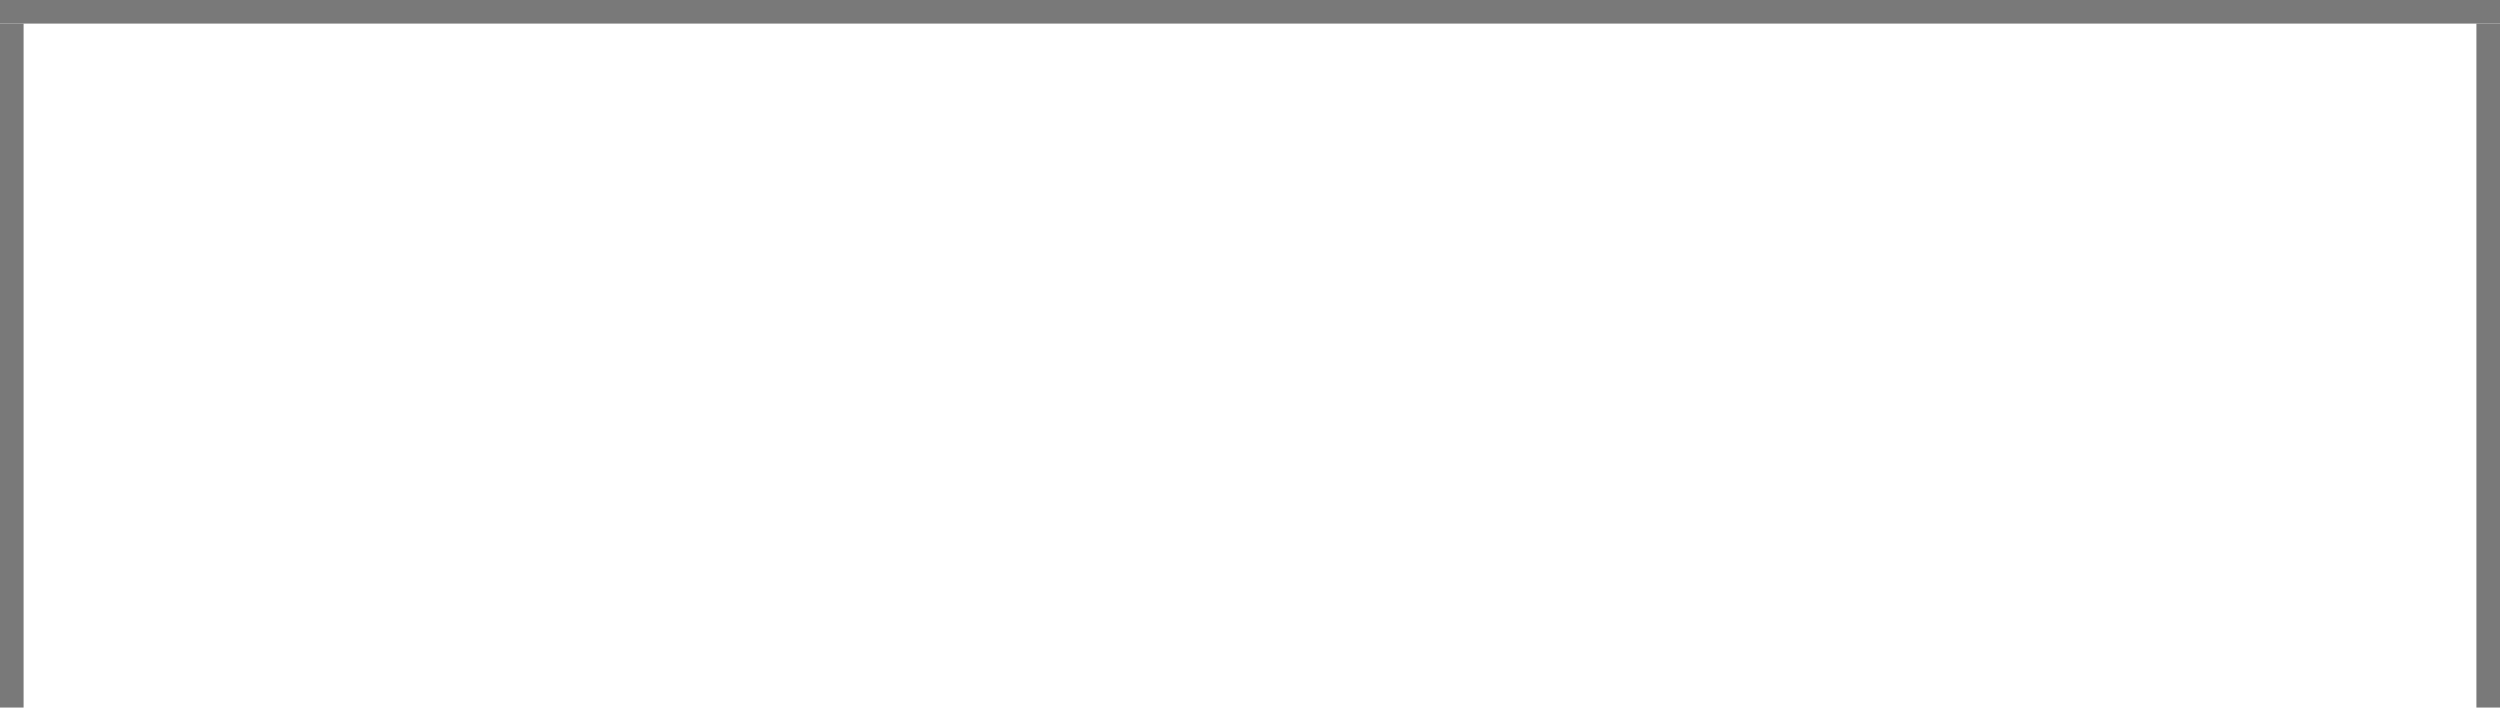
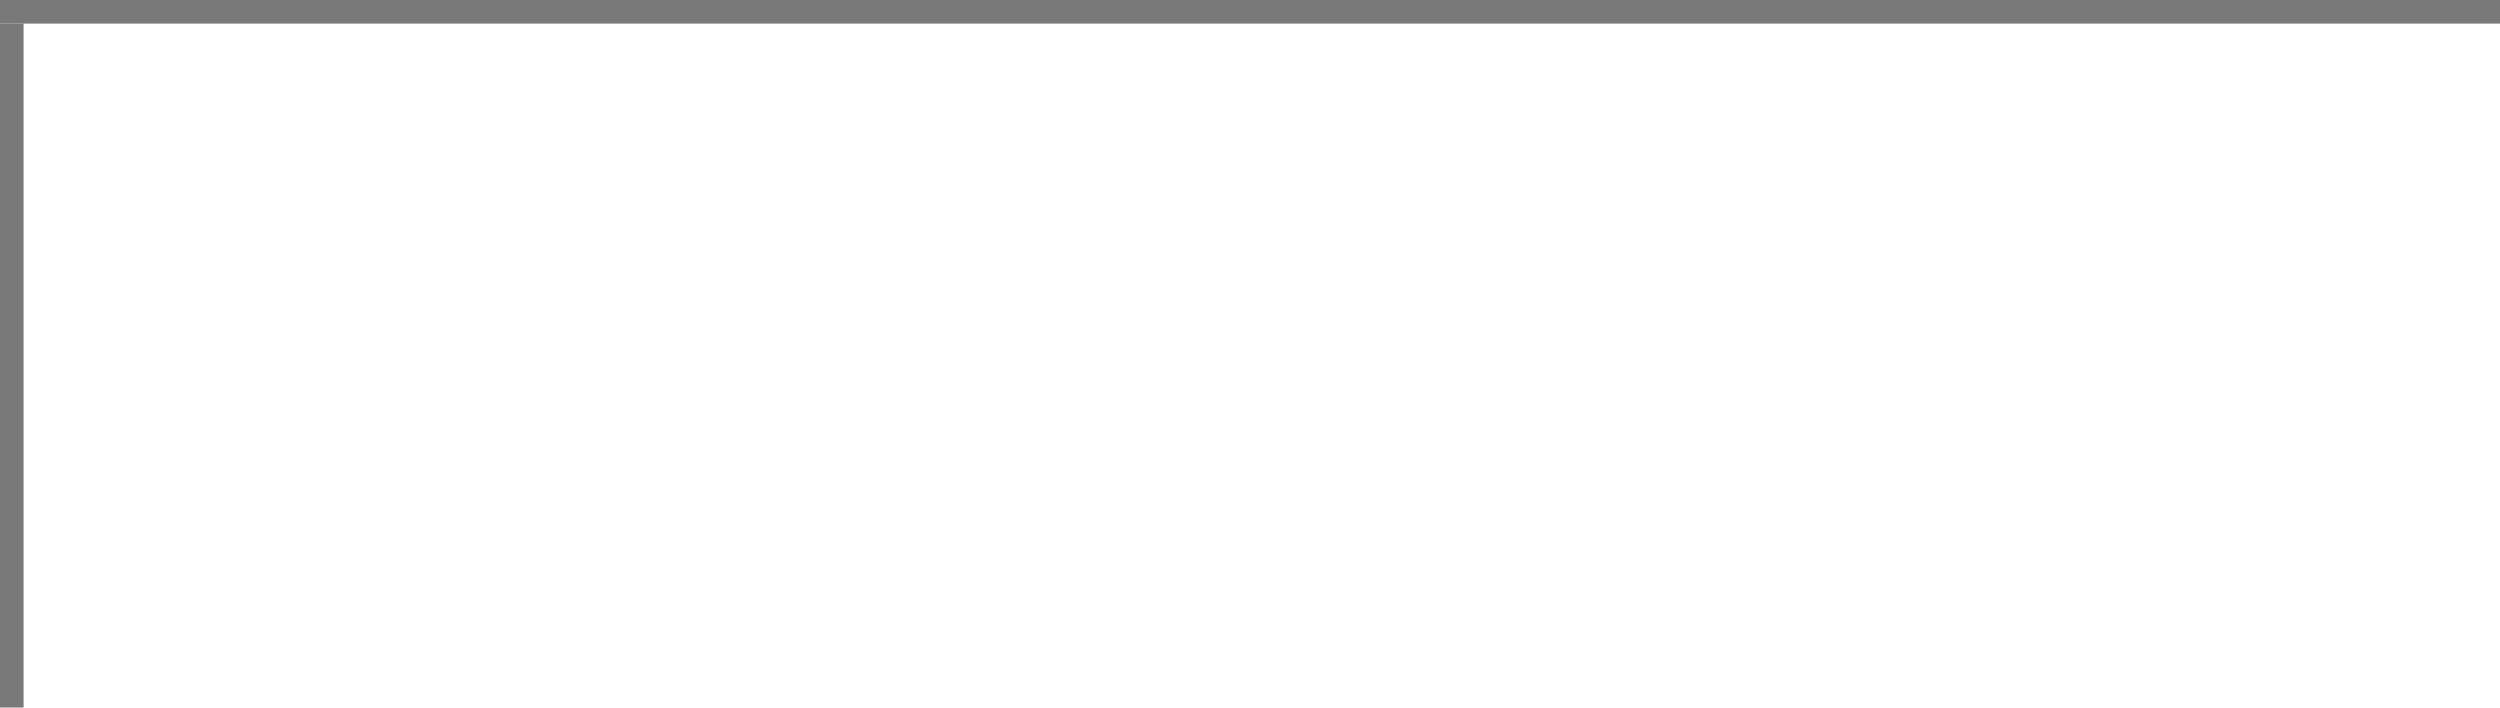
- <svg xmlns="http://www.w3.org/2000/svg" version="1.1" width="106px" height="30px" viewBox="742 0 106 30">
-   <path d="M 1 1  L 105 1  L 105 30  L 1 30  L 1 1  Z " fill-rule="nonzero" fill="rgba(255, 255, 255, 1)" stroke="none" transform="matrix(1 0 0 1 742 0 )" class="fill" />
-   <path d="M 0.5 1  L 0.5 30  " stroke-width="1" stroke-dasharray="0" stroke="rgba(121, 121, 121, 1)" fill="none" transform="matrix(1 0 0 1 742 0 )" class="stroke" />
-   <path d="M 0 0.5  L 106 0.5  " stroke-width="1" stroke-dasharray="0" stroke="rgba(121, 121, 121, 1)" fill="none" transform="matrix(1 0 0 1 742 0 )" class="stroke" />
-   <path d="M 105.5 1  L 105.5 30  " stroke-width="1" stroke-dasharray="0" stroke="rgba(121, 121, 121, 1)" fill="none" transform="matrix(1 0 0 1 742 0 )" class="stroke" />
+ <svg xmlns="http://www.w3.org/2000/svg" version="1.1" width="106px" height="30px" viewBox="636 0 106 30">
+   <path d="M 1 1  L 106 1  L 106 30  L 1 30  L 1 1  Z " fill-rule="nonzero" fill="rgba(255, 255, 255, 1)" stroke="none" transform="matrix(1 0 0 1 636 0 )" class="fill" />
+   <path d="M 0.5 1  L 0.5 30  " stroke-width="1" stroke-dasharray="0" stroke="rgba(121, 121, 121, 1)" fill="none" transform="matrix(1 0 0 1 636 0 )" class="stroke" />
+   <path d="M 0 0.5  L 106 0.5  " stroke-width="1" stroke-dasharray="0" stroke="rgba(121, 121, 121, 1)" fill="none" transform="matrix(1 0 0 1 636 0 )" class="stroke" />
</svg>
